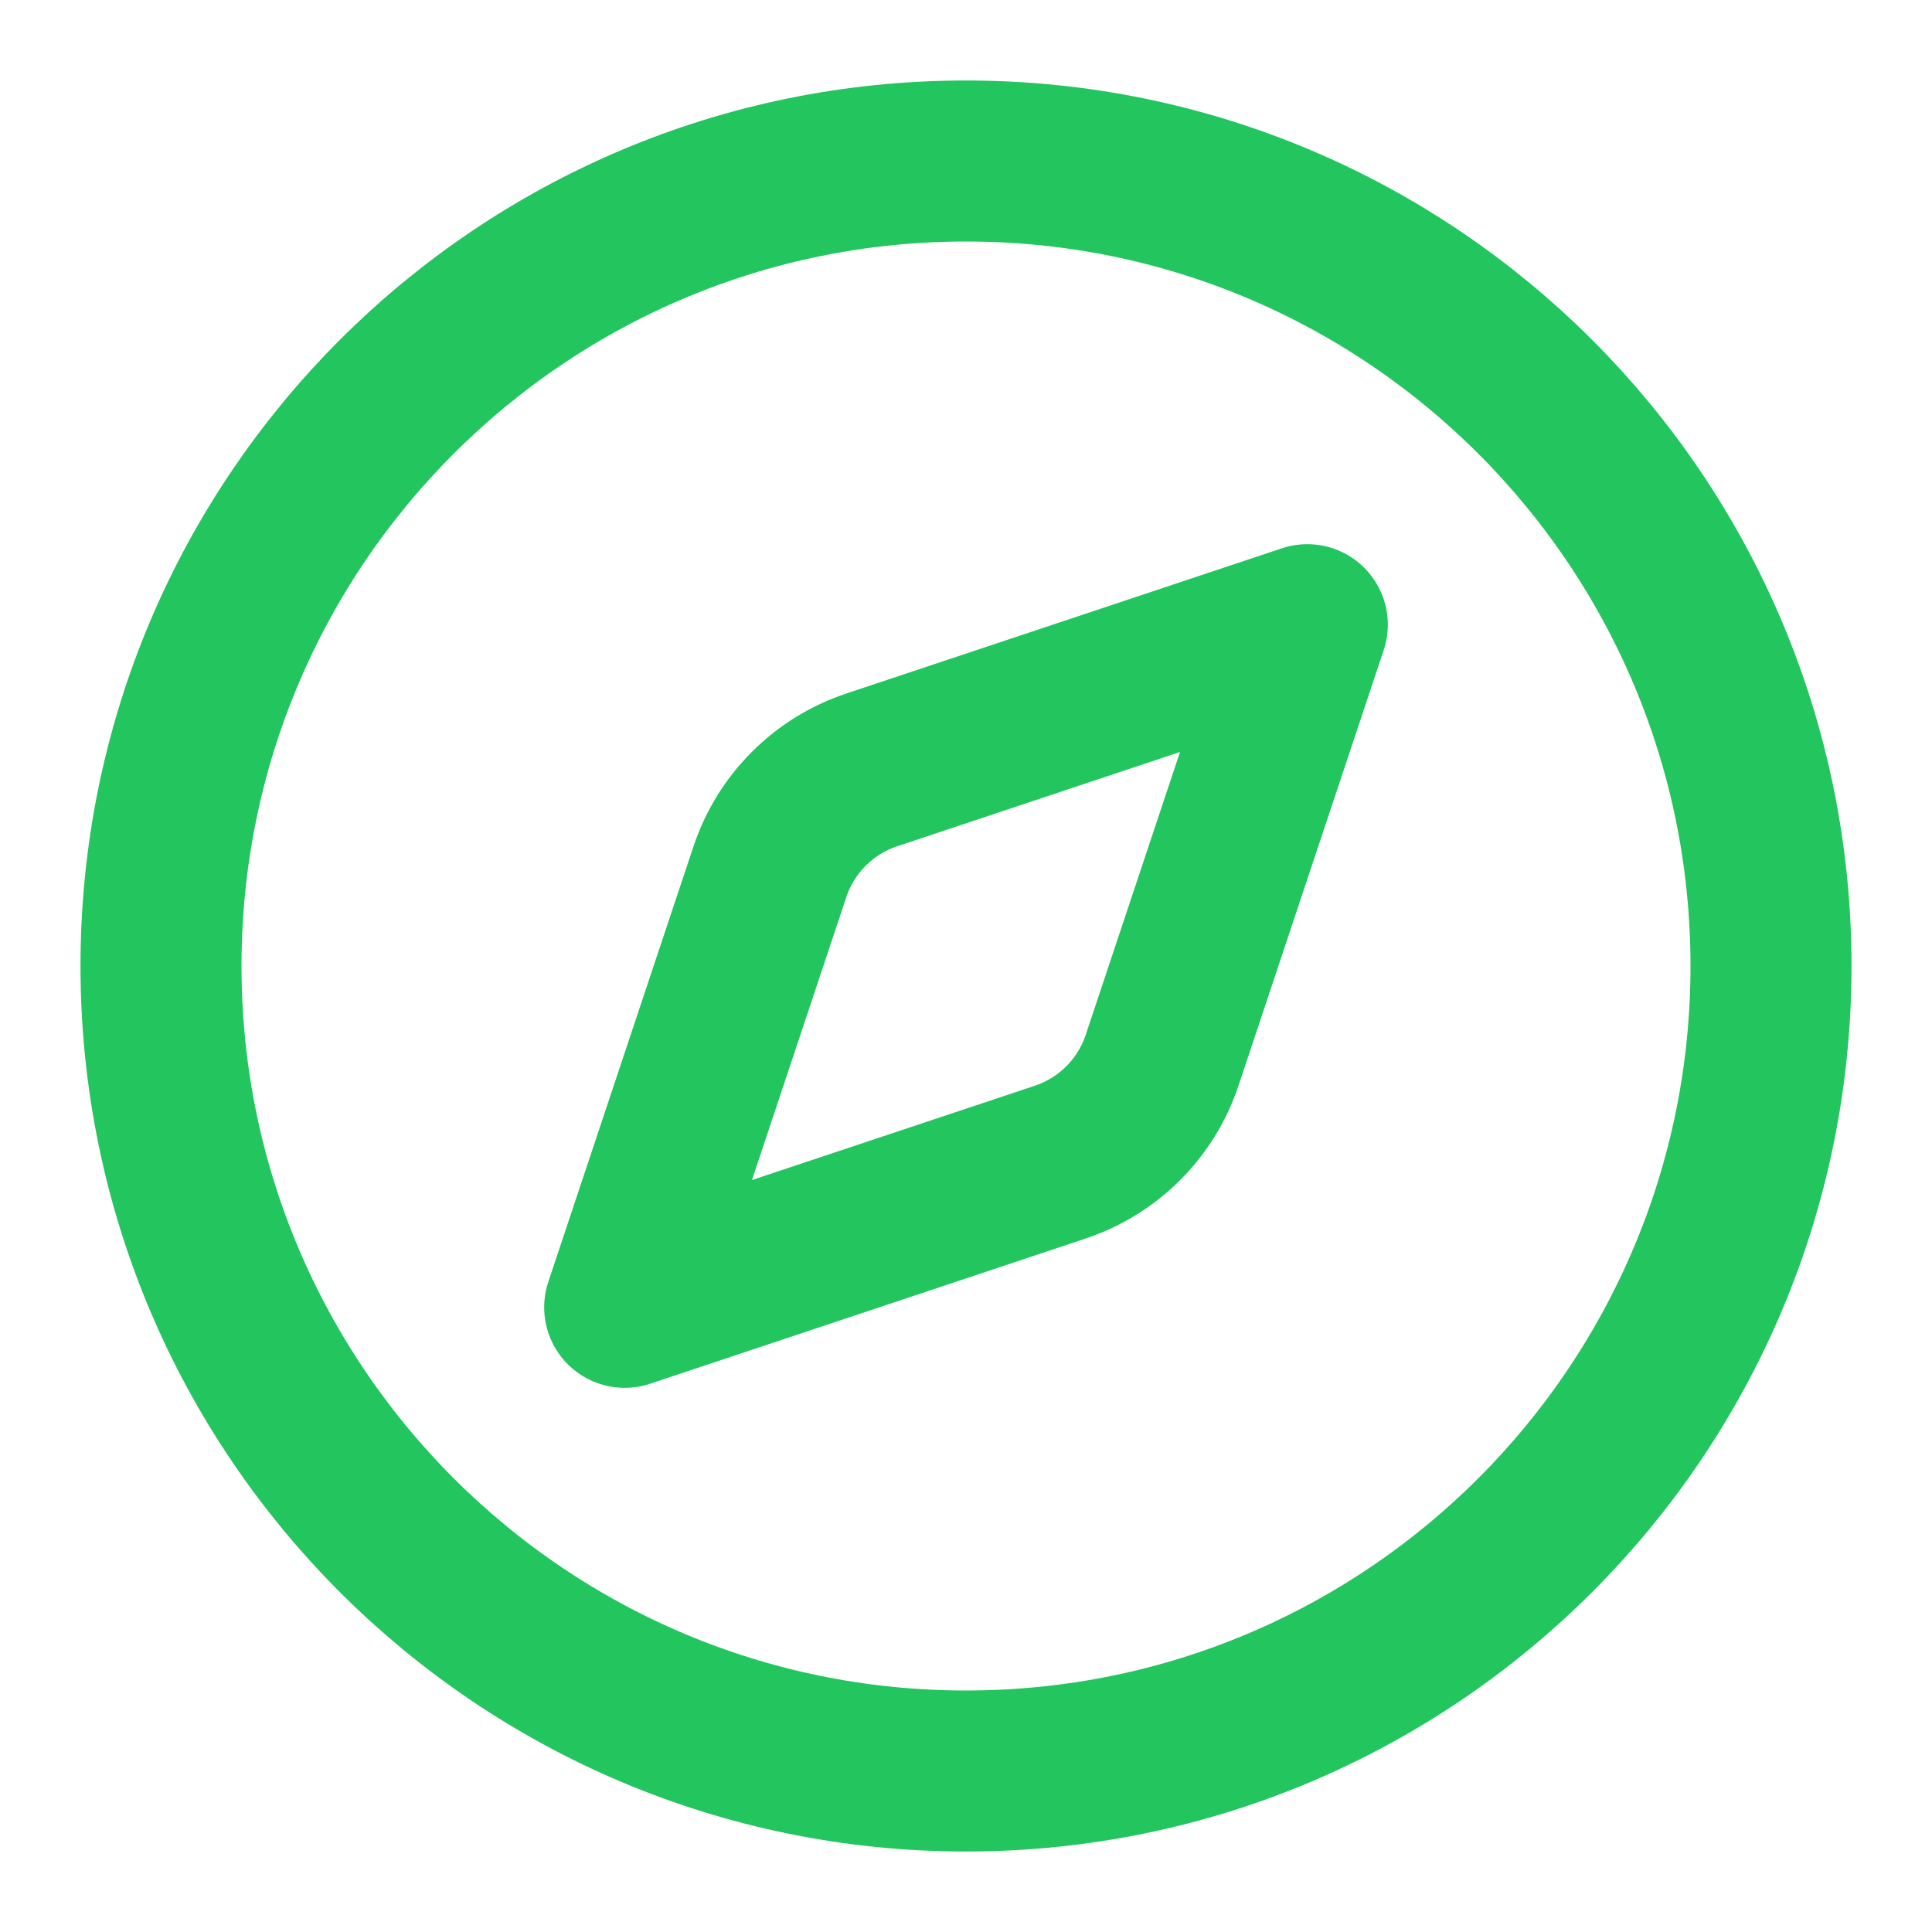
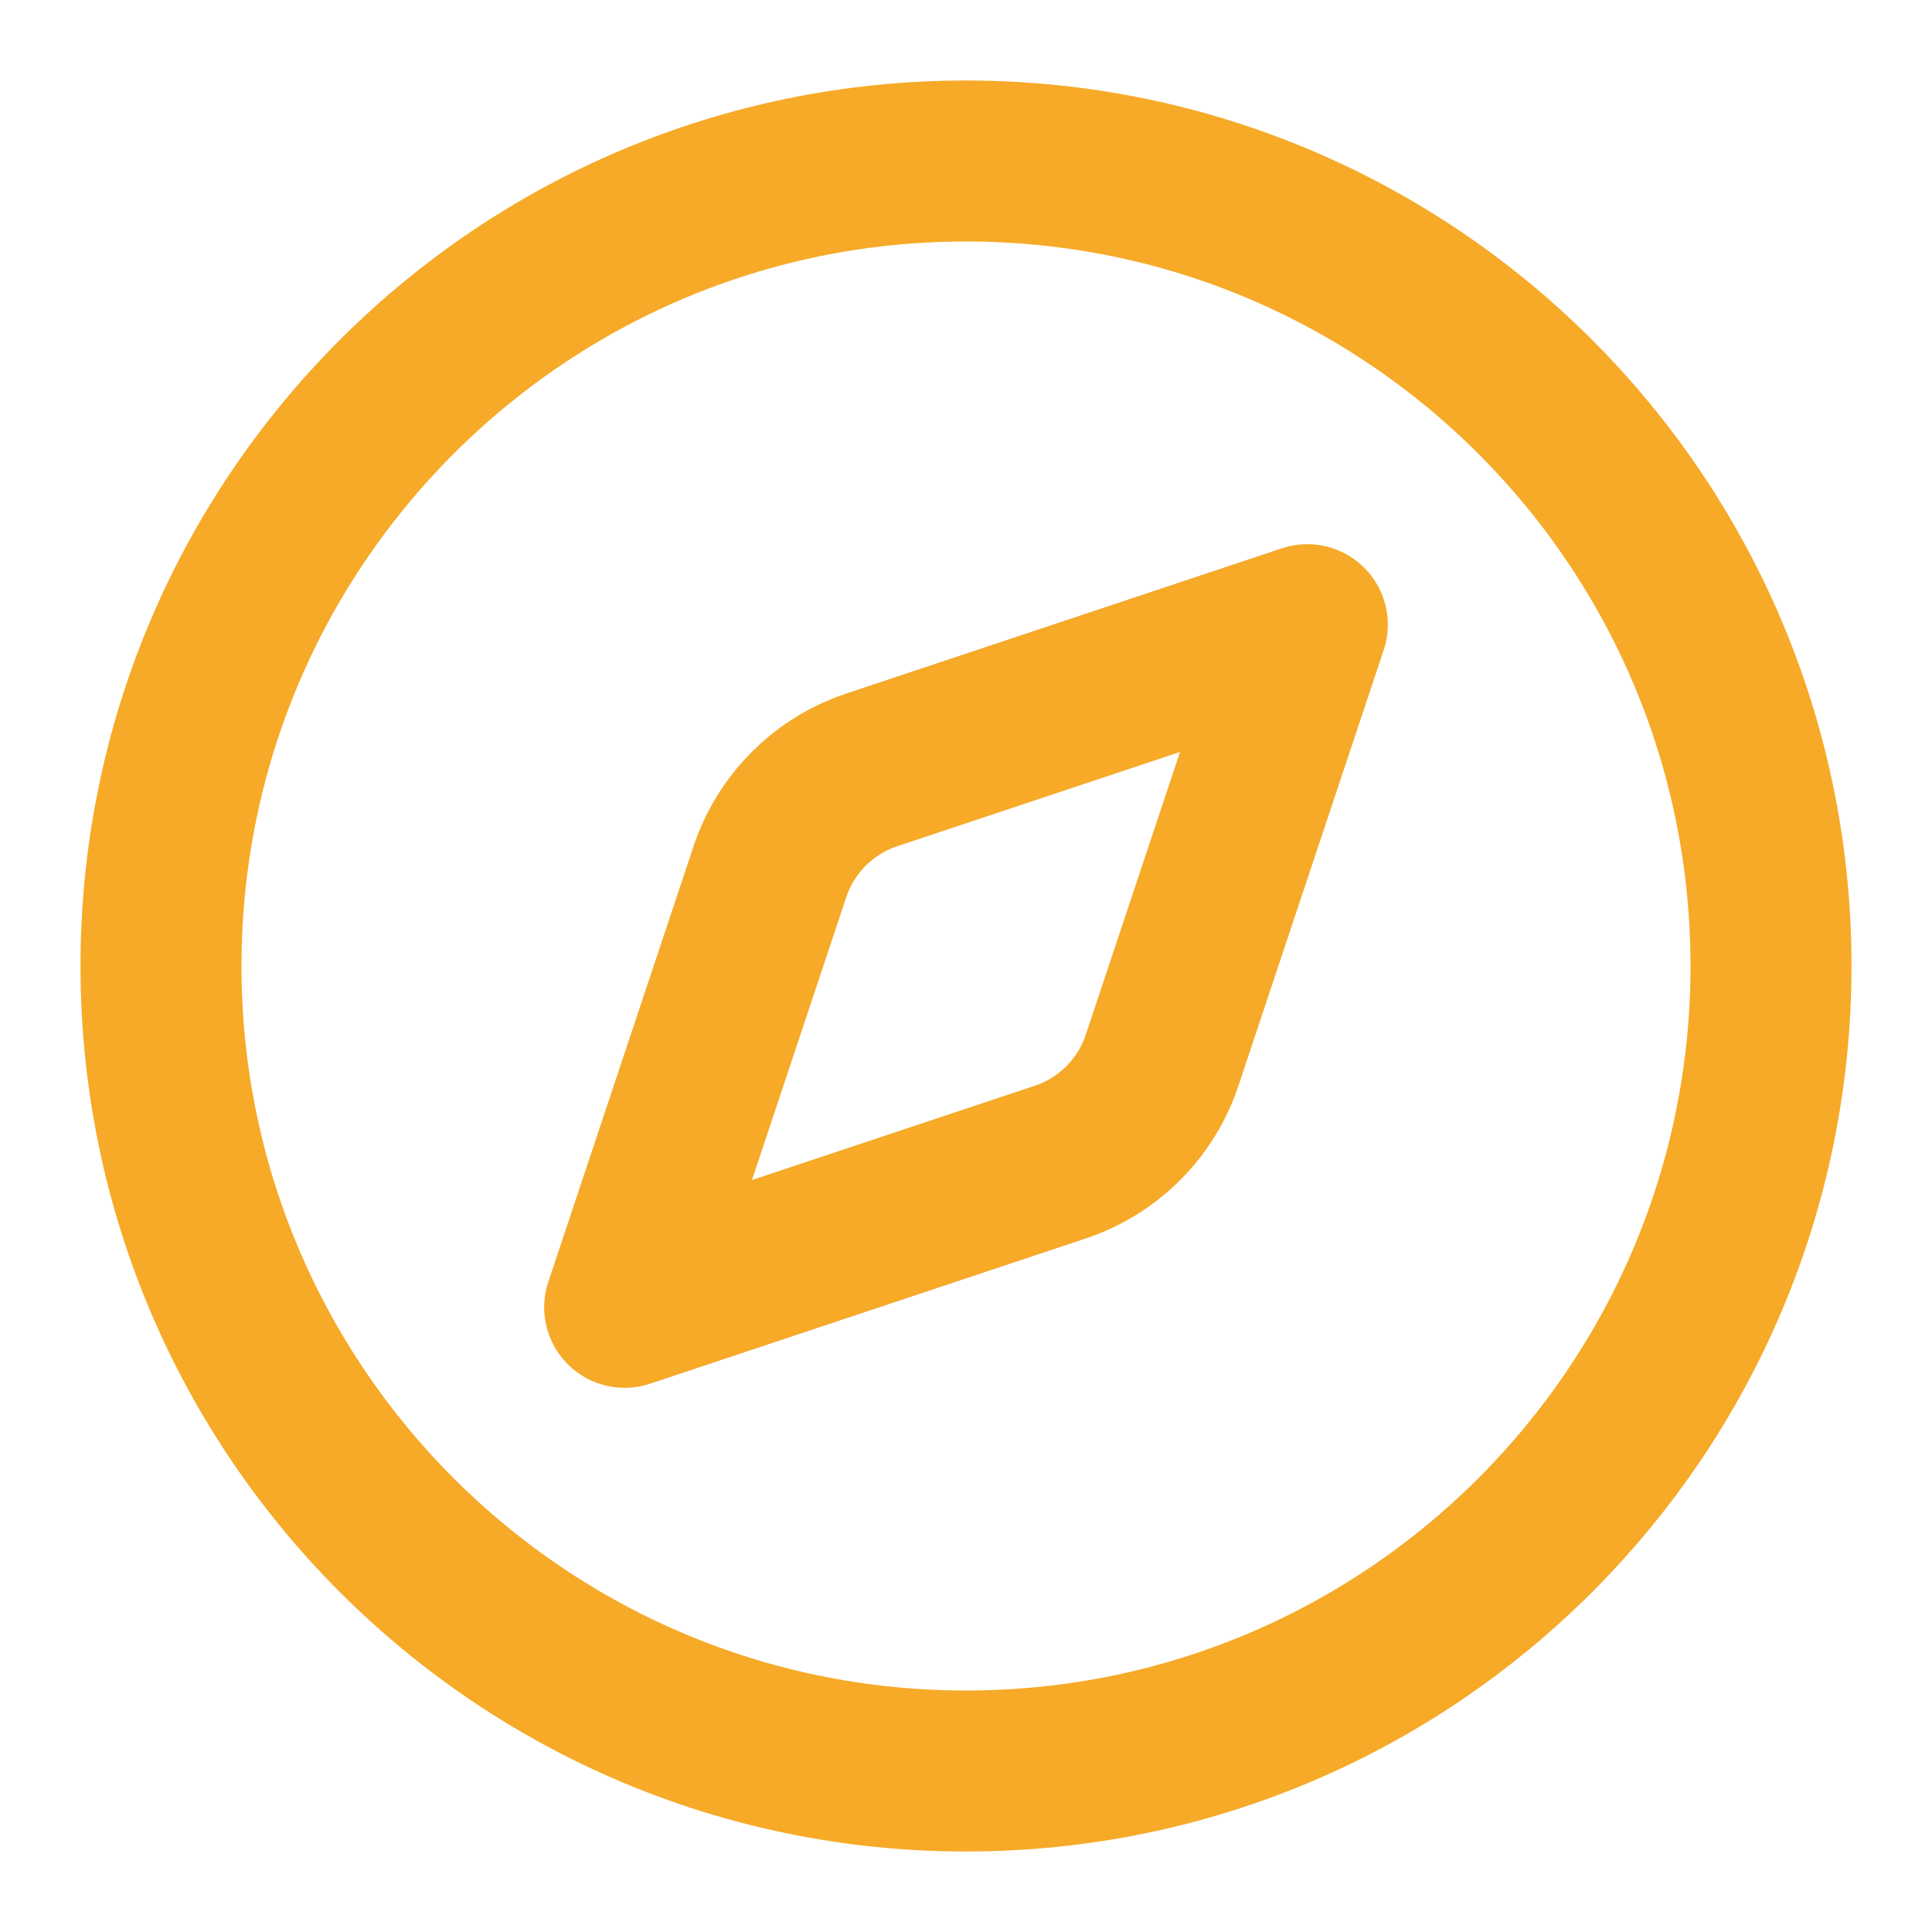
- <svg xmlns="http://www.w3.org/2000/svg" width="24" height="24" viewBox="0 0 24 24" fill="none" stroke="hsl(142, 70.6%, 45.3%)" stroke-width="2" stroke-linecap="round" stroke-linejoin="round" class="lucide lucide-compass">
+ <svg xmlns="http://www.w3.org/2000/svg" width="24" height="24" viewBox="0 0 24 24" fill="none" stroke="hsl(38, 92%, 56%)" stroke-width="2" stroke-linecap="round" stroke-linejoin="round" class="lucide lucide-compass">
  <path d="m16.24 7.76-1.804 5.411a2 2 0 0 1-1.265 1.265L7.76 16.24l1.804-5.411a2 2 0 0 1 1.265-1.265z" />
  <circle cx="12" cy="12" r="10" />
</svg>
